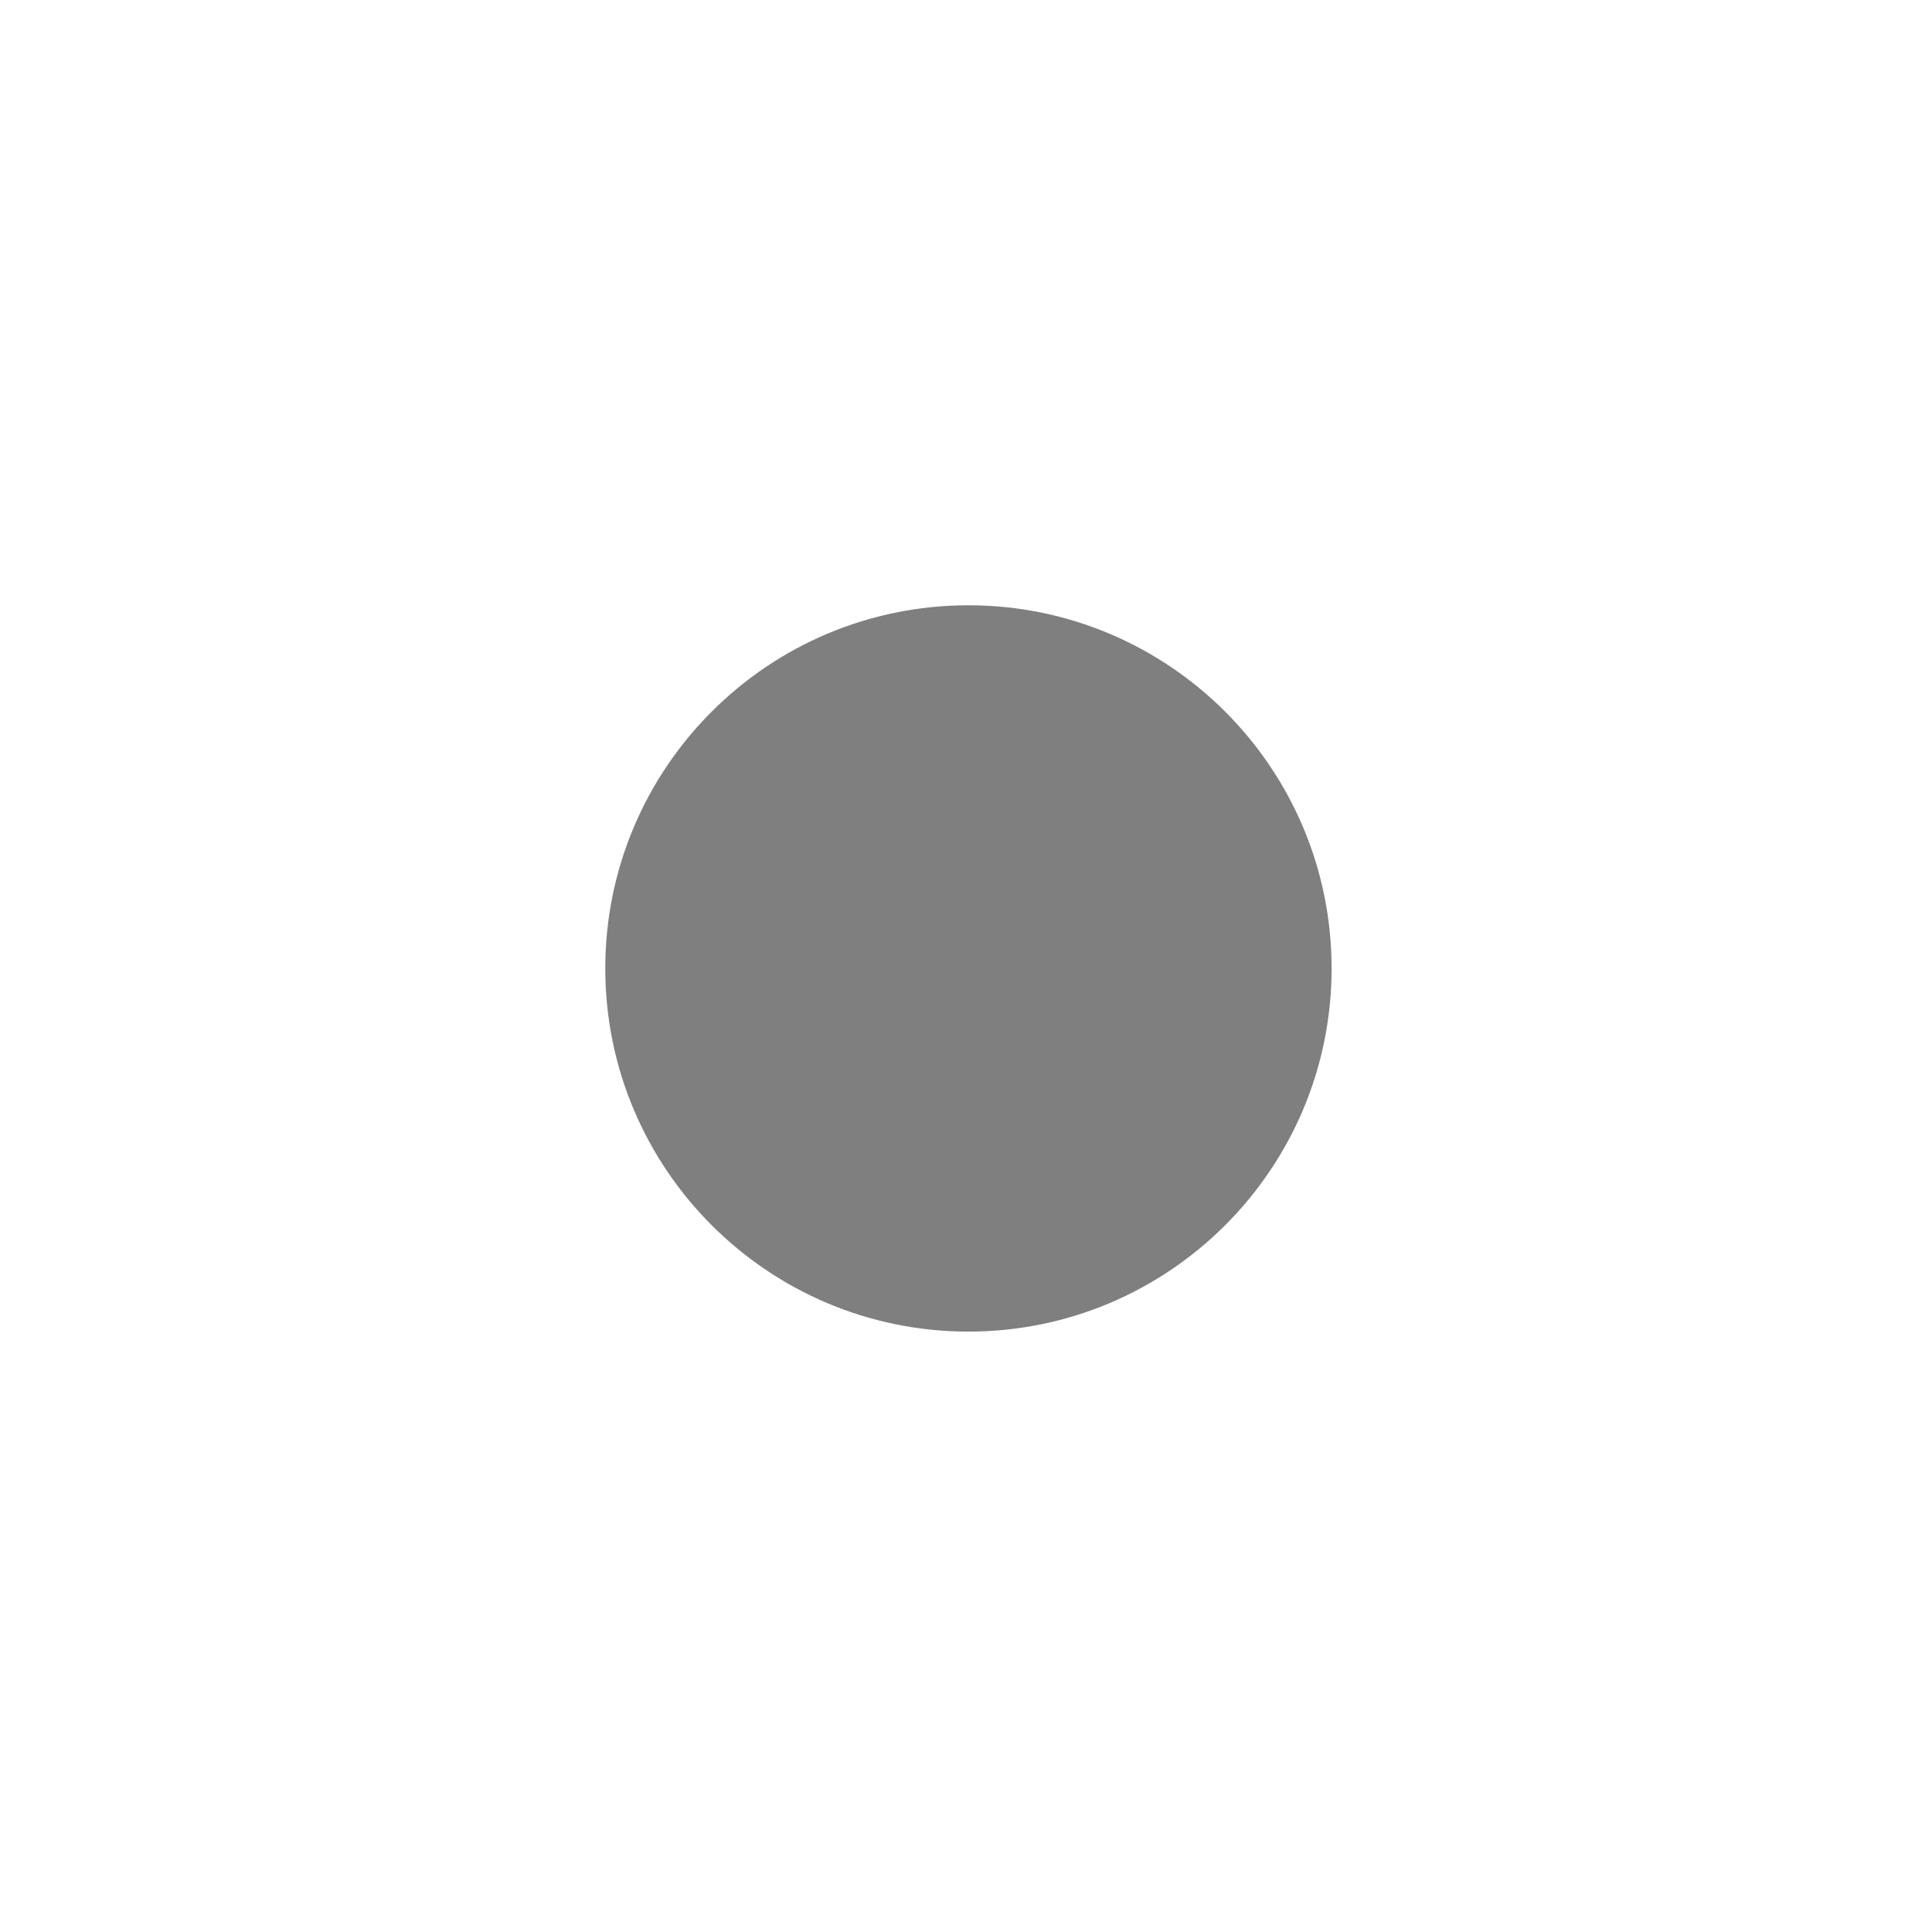
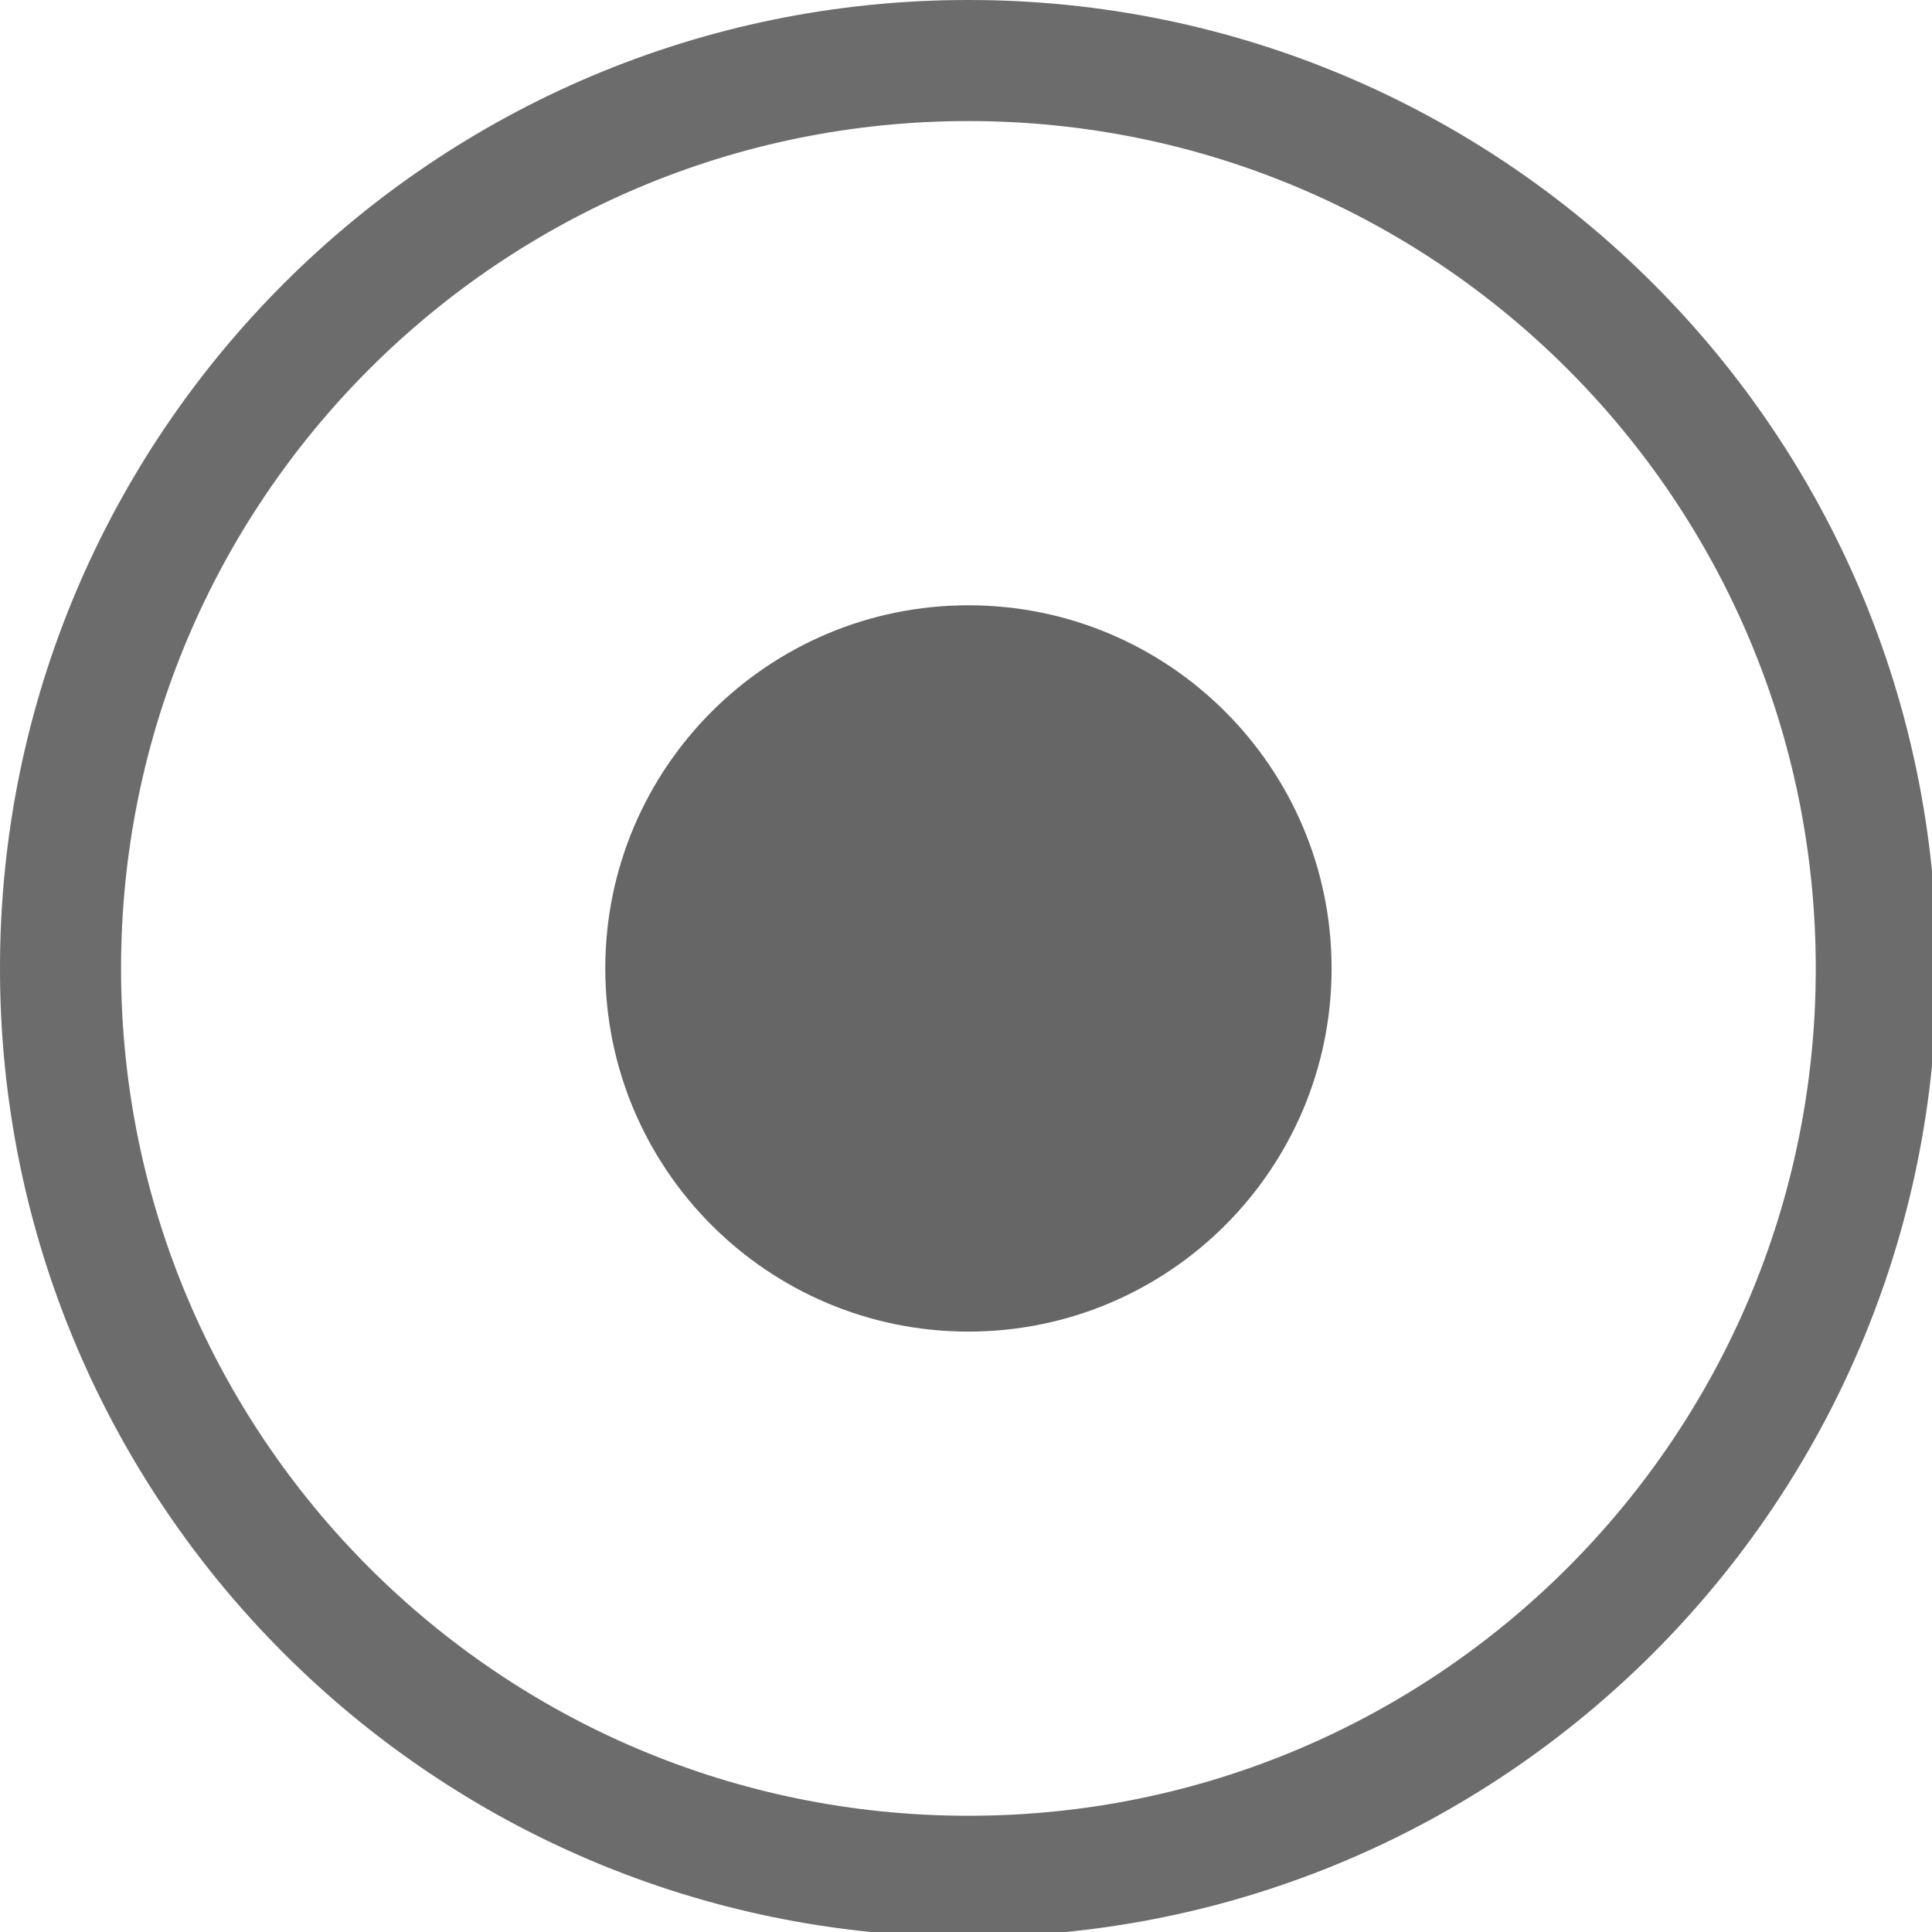
<svg xmlns="http://www.w3.org/2000/svg" width="133pt" height="133pt" viewBox="0 0 133 133" version="1.1">
  <g id="surface1">
-     <path style=" stroke:none;fill-rule:nonzero;fill:#%MENU_FG%;fill-opacity:0.5;" d="M 91.668 66.668 C 91.668 80.469 80.469 91.668 66.668 91.668 C 52.863 91.668 41.668 80.469 41.668 66.668 C 41.668 52.863 52.863 41.668 66.668 41.668 C 80.469 41.668 91.668 52.863 91.668 66.668 Z M 91.668 66.668 " />
+     <path style=" stroke:none;fill-rule:nonzero;fill:#%MENU_FG%;fill-opacity:0.5;" d="M 66.668 0 C 29.852 0 0 29.852 0 66.668 C 0 103.484 29.852 133.332 66.668 133.332 C 103.484 133.332 133.332 103.484 133.332 66.668 C 133.332 29.852 103.484 0 66.668 0 Z M 66.668 8.332 C 98.895 8.332 125 34.441 125 66.668 C 125 98.895 98.895 125 66.668 125 C 34.441 125 8.332 98.895 8.332 66.668 C 8.332 34.441 34.441 8.332 66.668 8.332 Z M 66.668 8.332 " />
+     <path style=" stroke:none;fill-rule:nonzero;fill:#%MENU_FG%;fill-opacity:0.15;" d="M 66.668 0 C 29.852 0 0 29.852 0 66.668 C 0 103.484 29.852 133.332 66.668 133.332 C 103.484 133.332 133.332 103.484 133.332 66.668 C 133.332 29.852 103.484 0 66.668 0 Z M 66.668 8.332 C 98.895 8.332 125 34.441 125 66.668 C 125 98.895 98.895 125 66.668 125 C 34.441 125 8.332 98.895 8.332 66.668 C 8.332 34.441 34.441 8.332 66.668 8.332 Z M 66.668 8.332 " />
+     <path style=" stroke:none;fill-rule:nonzero;fill:#%MENU_FG%;fill-opacity:0.6;" d="M 91.668 66.668 C 91.668 80.469 80.469 91.668 66.668 91.668 C 52.863 91.668 41.668 80.469 41.668 66.668 C 41.668 52.863 52.863 41.668 66.668 41.668 C 80.469 41.668 91.668 52.863 91.668 66.668 Z M 91.668 66.668 " />
  </g>
</svg>
